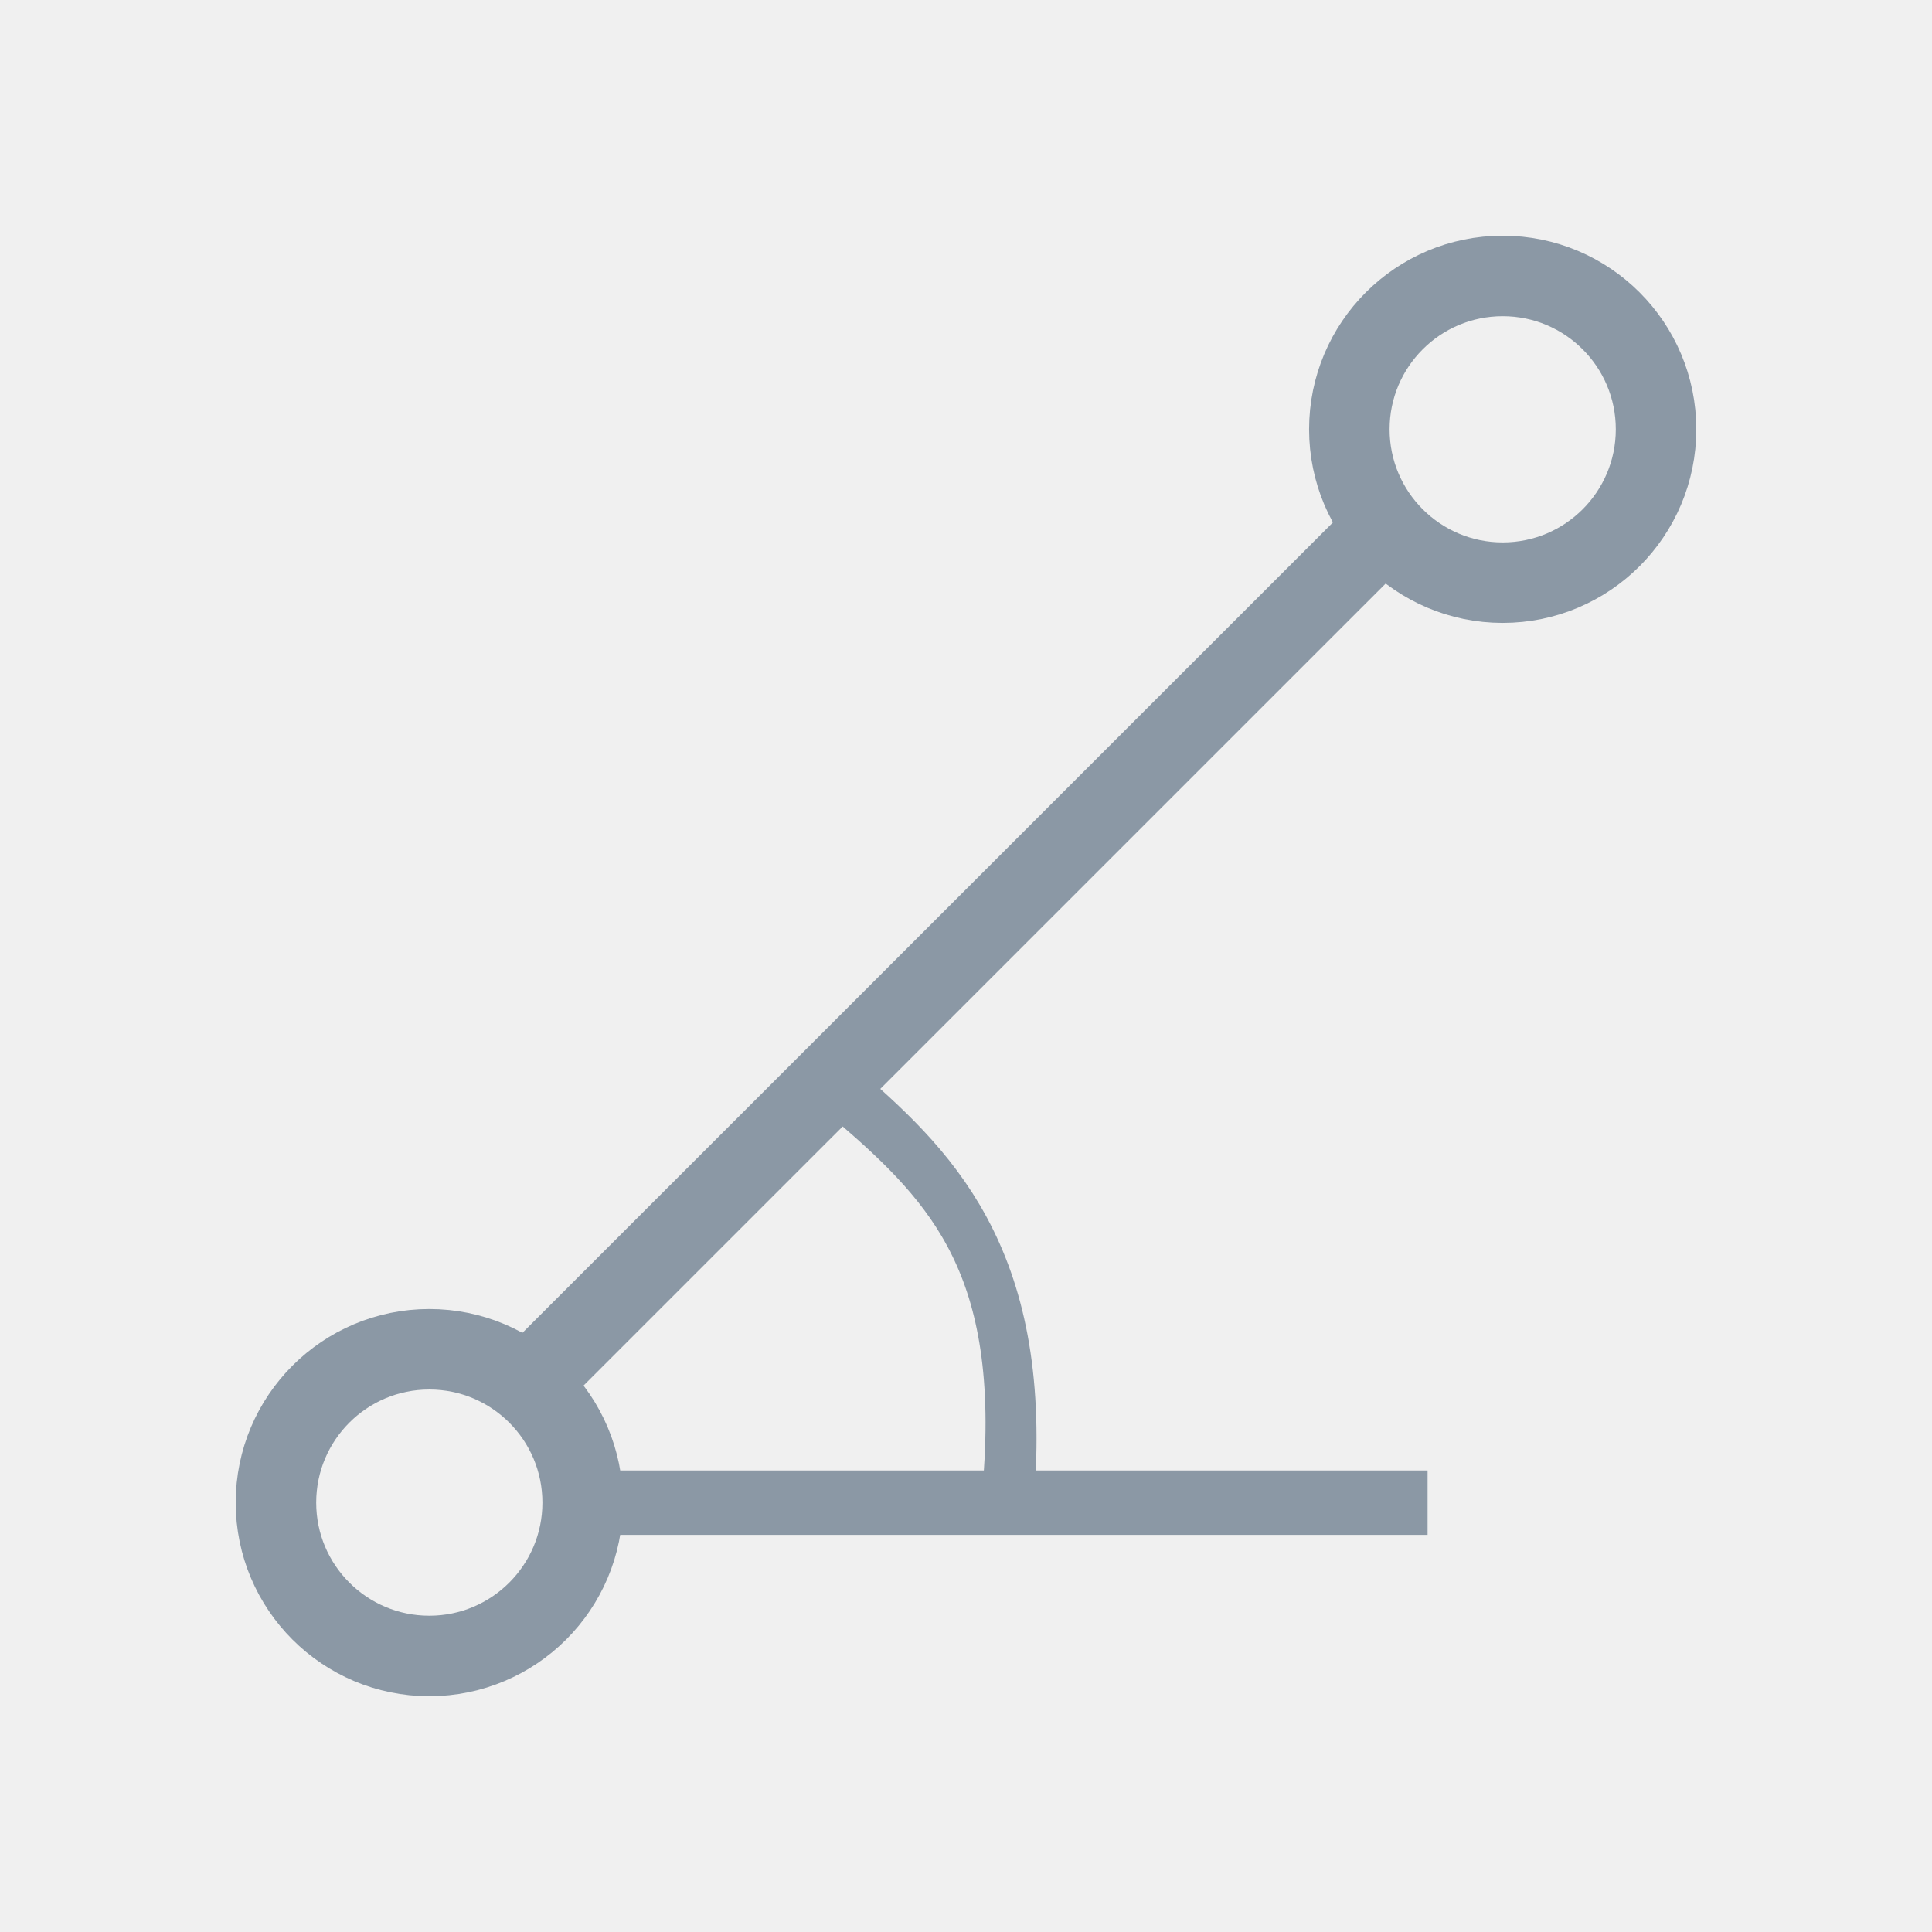
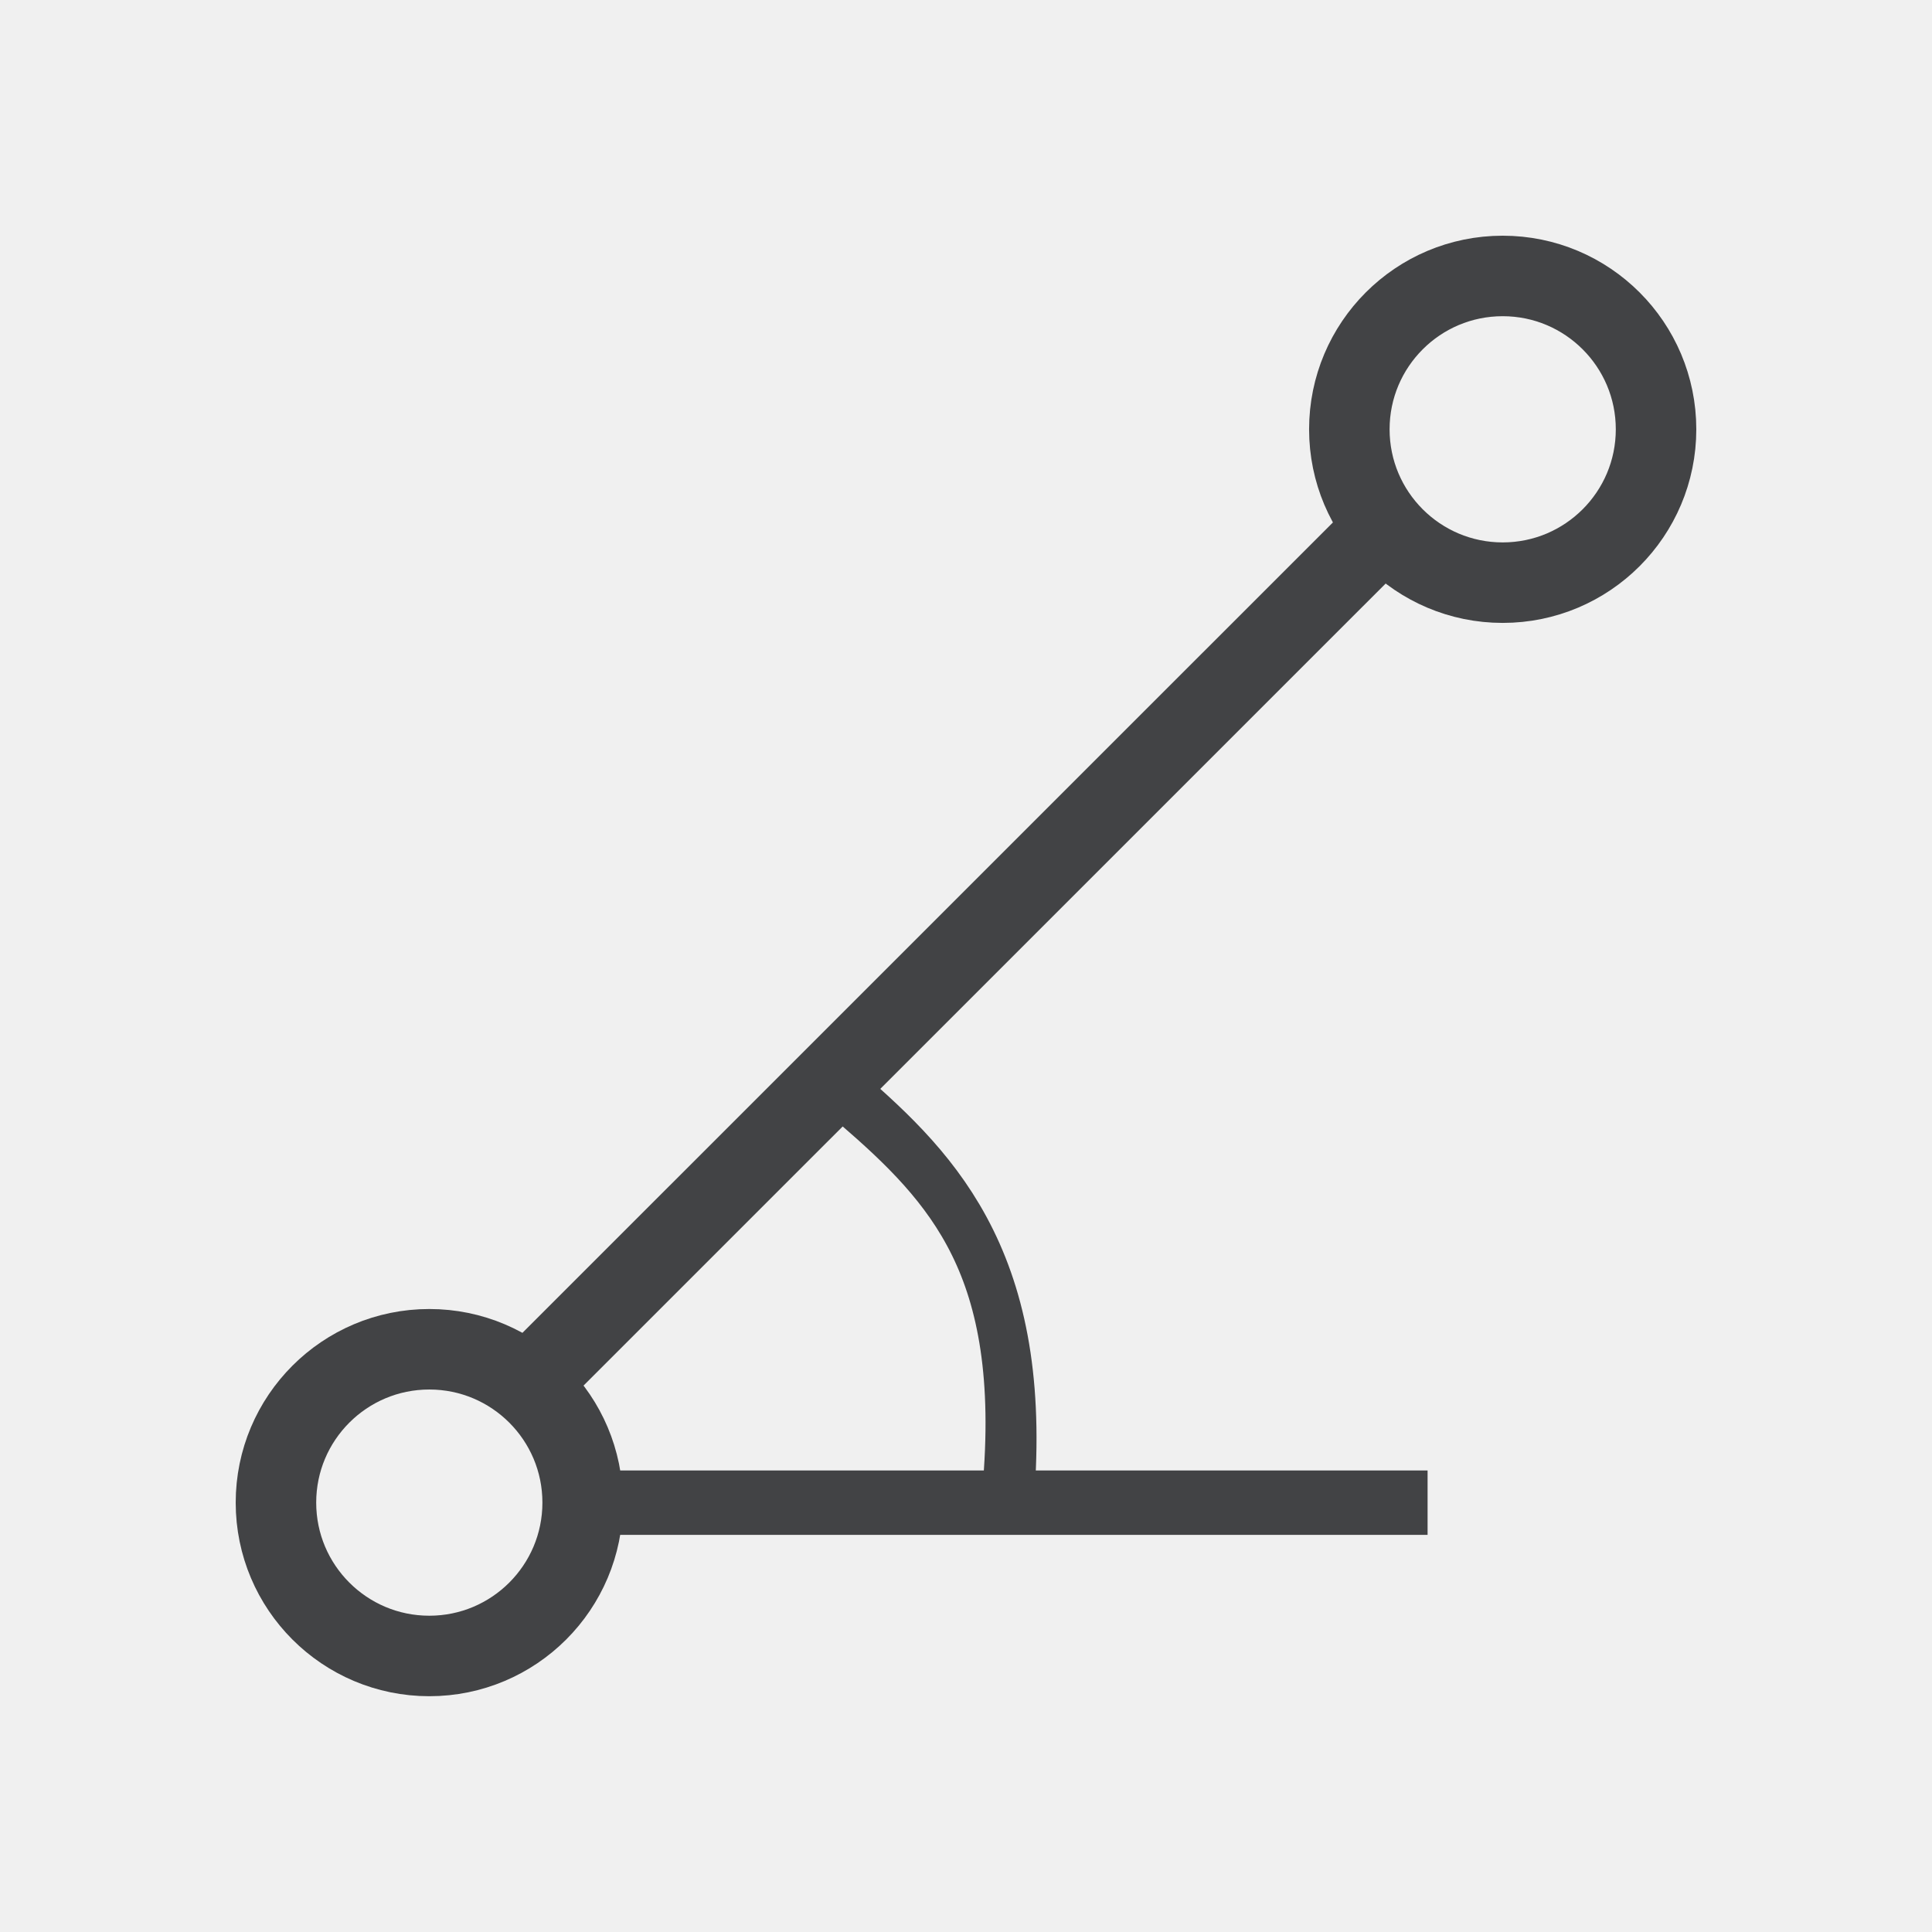
<svg xmlns="http://www.w3.org/2000/svg" width="24" height="24" id="e3XnprNQkMS1" viewBox="0 0 24 24" shape-rendering="geometricPrecision" text-rendering="geometricPrecision">
  <g clip-path="url(#e3XnprNQkMS7)">
    <g>
-       <path d="M18.667,7.238c1.052,0,1.905-.853,1.905-1.905s-.853-1.905-1.905-1.905-1.905.853-1.905,1.905.853,1.905,1.905,1.905Z" fill="none" stroke="#8b98a5" stroke-linecap="round" stroke-linejoin="round" />
-       <path d="M5.333,20.571c1.052,0,1.905-.853,1.905-1.905s-.853-1.905-1.905-1.905-1.905.853-1.905,1.905.853,1.905,1.905,1.905Z" fill="none" stroke="#8b98a5" stroke-linecap="round" stroke-linejoin="round" />
-       <line x1="17.116" y1="6.639" x2="6.639" y2="17.115" fill="none" stroke="#8b98a5" />
+       <path d="M18.667,7.238c1.052,0,1.905-.853,1.905-1.905s-.853-1.905-1.905-1.905-1.905.853-1.905,1.905.853,1.905,1.905,1.905Z" fill="none" stroke="#424345" stroke-linecap="round" stroke-linejoin="round" />
+       <path d="M5.333,20.571c1.052,0,1.905-.853,1.905-1.905s-.853-1.905-1.905-1.905-1.905.853-1.905,1.905.853,1.905,1.905,1.905Z" fill="none" stroke="#424345" stroke-linecap="round" stroke-linejoin="round" />
+       <line x1="17.116" y1="6.639" x2="6.639" y2="17.115" fill="none" stroke="#424345" />
    </g>
    <clipPath id="e3XnprNQkMS7">
      <rect width="20" height="20" rx="0" ry="0" transform="translate(2 2)" fill="#fff" />
    </clipPath>
  </g>
-   <line x1="-5.248" y1="0" x2="5.248" y2="0" transform="translate(12.4859 18.6667)" fill="none" stroke="#8b98a5" stroke-width="0.8" />
-   <path d="M5.333,4.081c-1.721,2.474-.936,3.787.062,5.09" transform="matrix(-.696741 0.265113-.37617-.988606 17.76762 21.27064)" fill="none" stroke="#8b98a5" stroke-width="0.8" />
+   <line x1="-5.248" y1="0" x2="5.248" y2="0" transform="translate(12.4859 18.6667)" fill="none" stroke="#424345" stroke-width="0.8" />
+   <path d="M5.333,4.081c-1.721,2.474-.936,3.787.062,5.09" transform="matrix(-.696741 0.265113-.37617-.988606 17.76762 21.27064)" fill="none" stroke="#424345" stroke-width="0.8" />
</svg>
